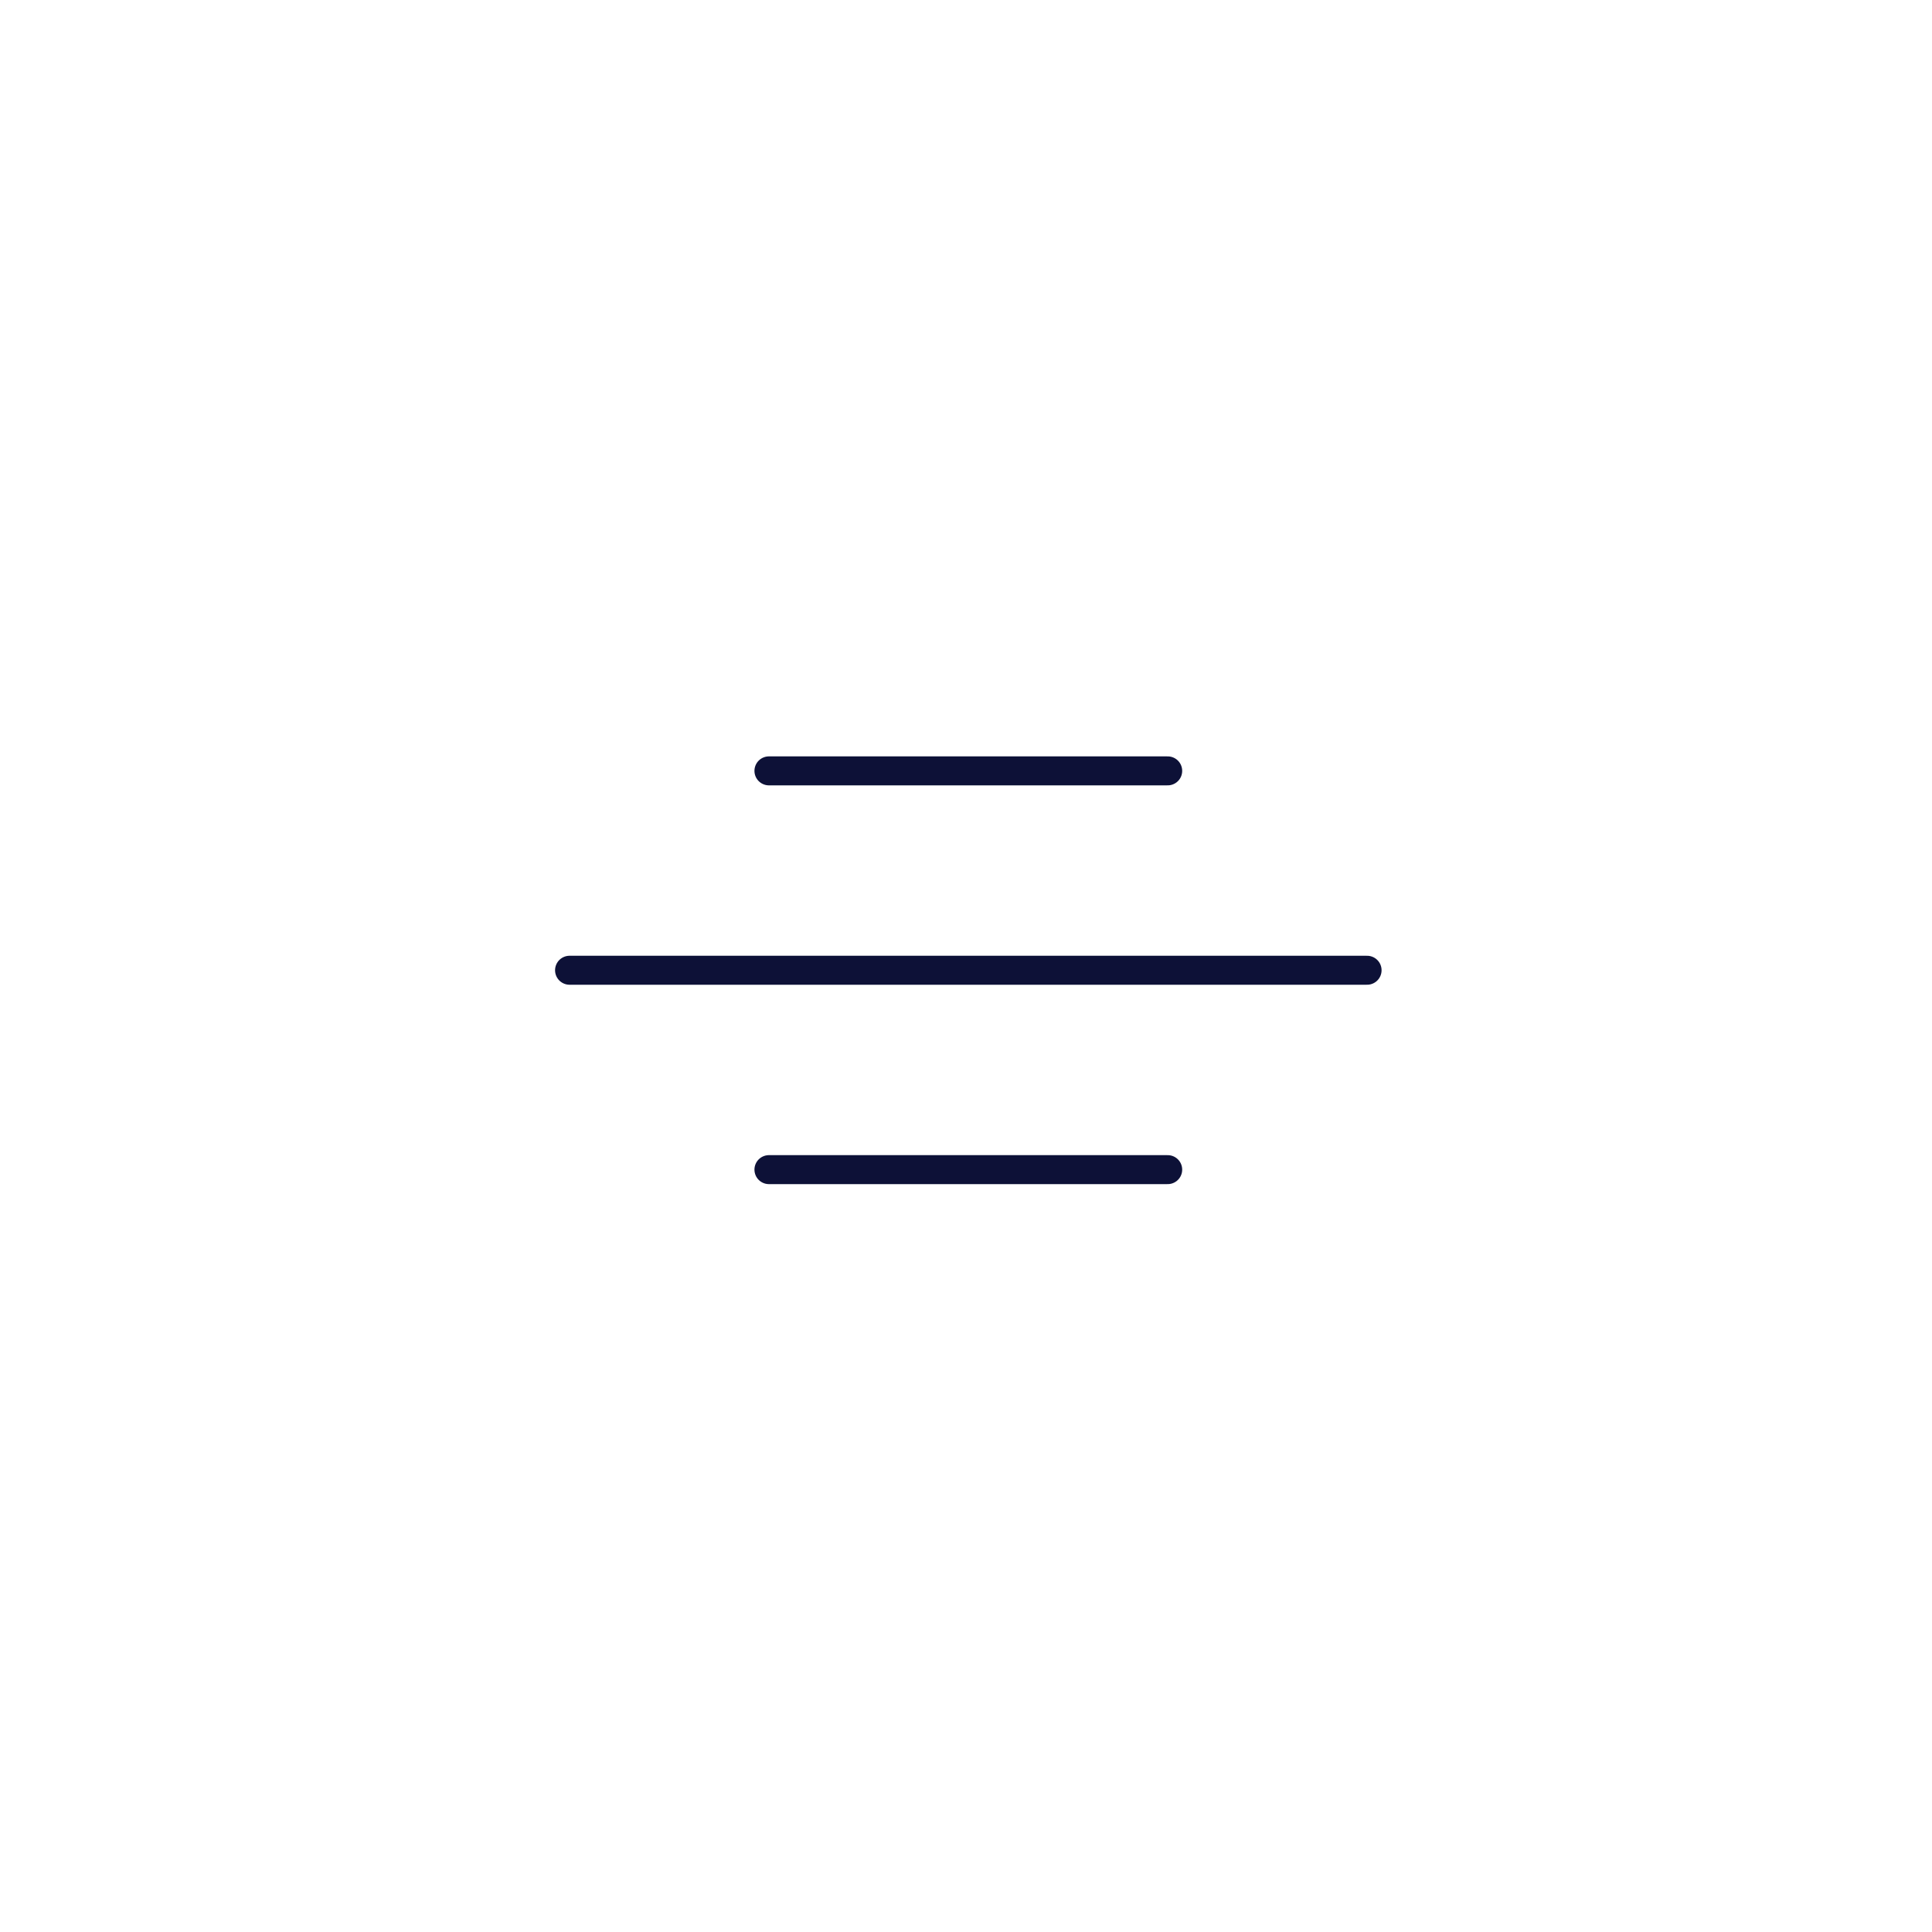
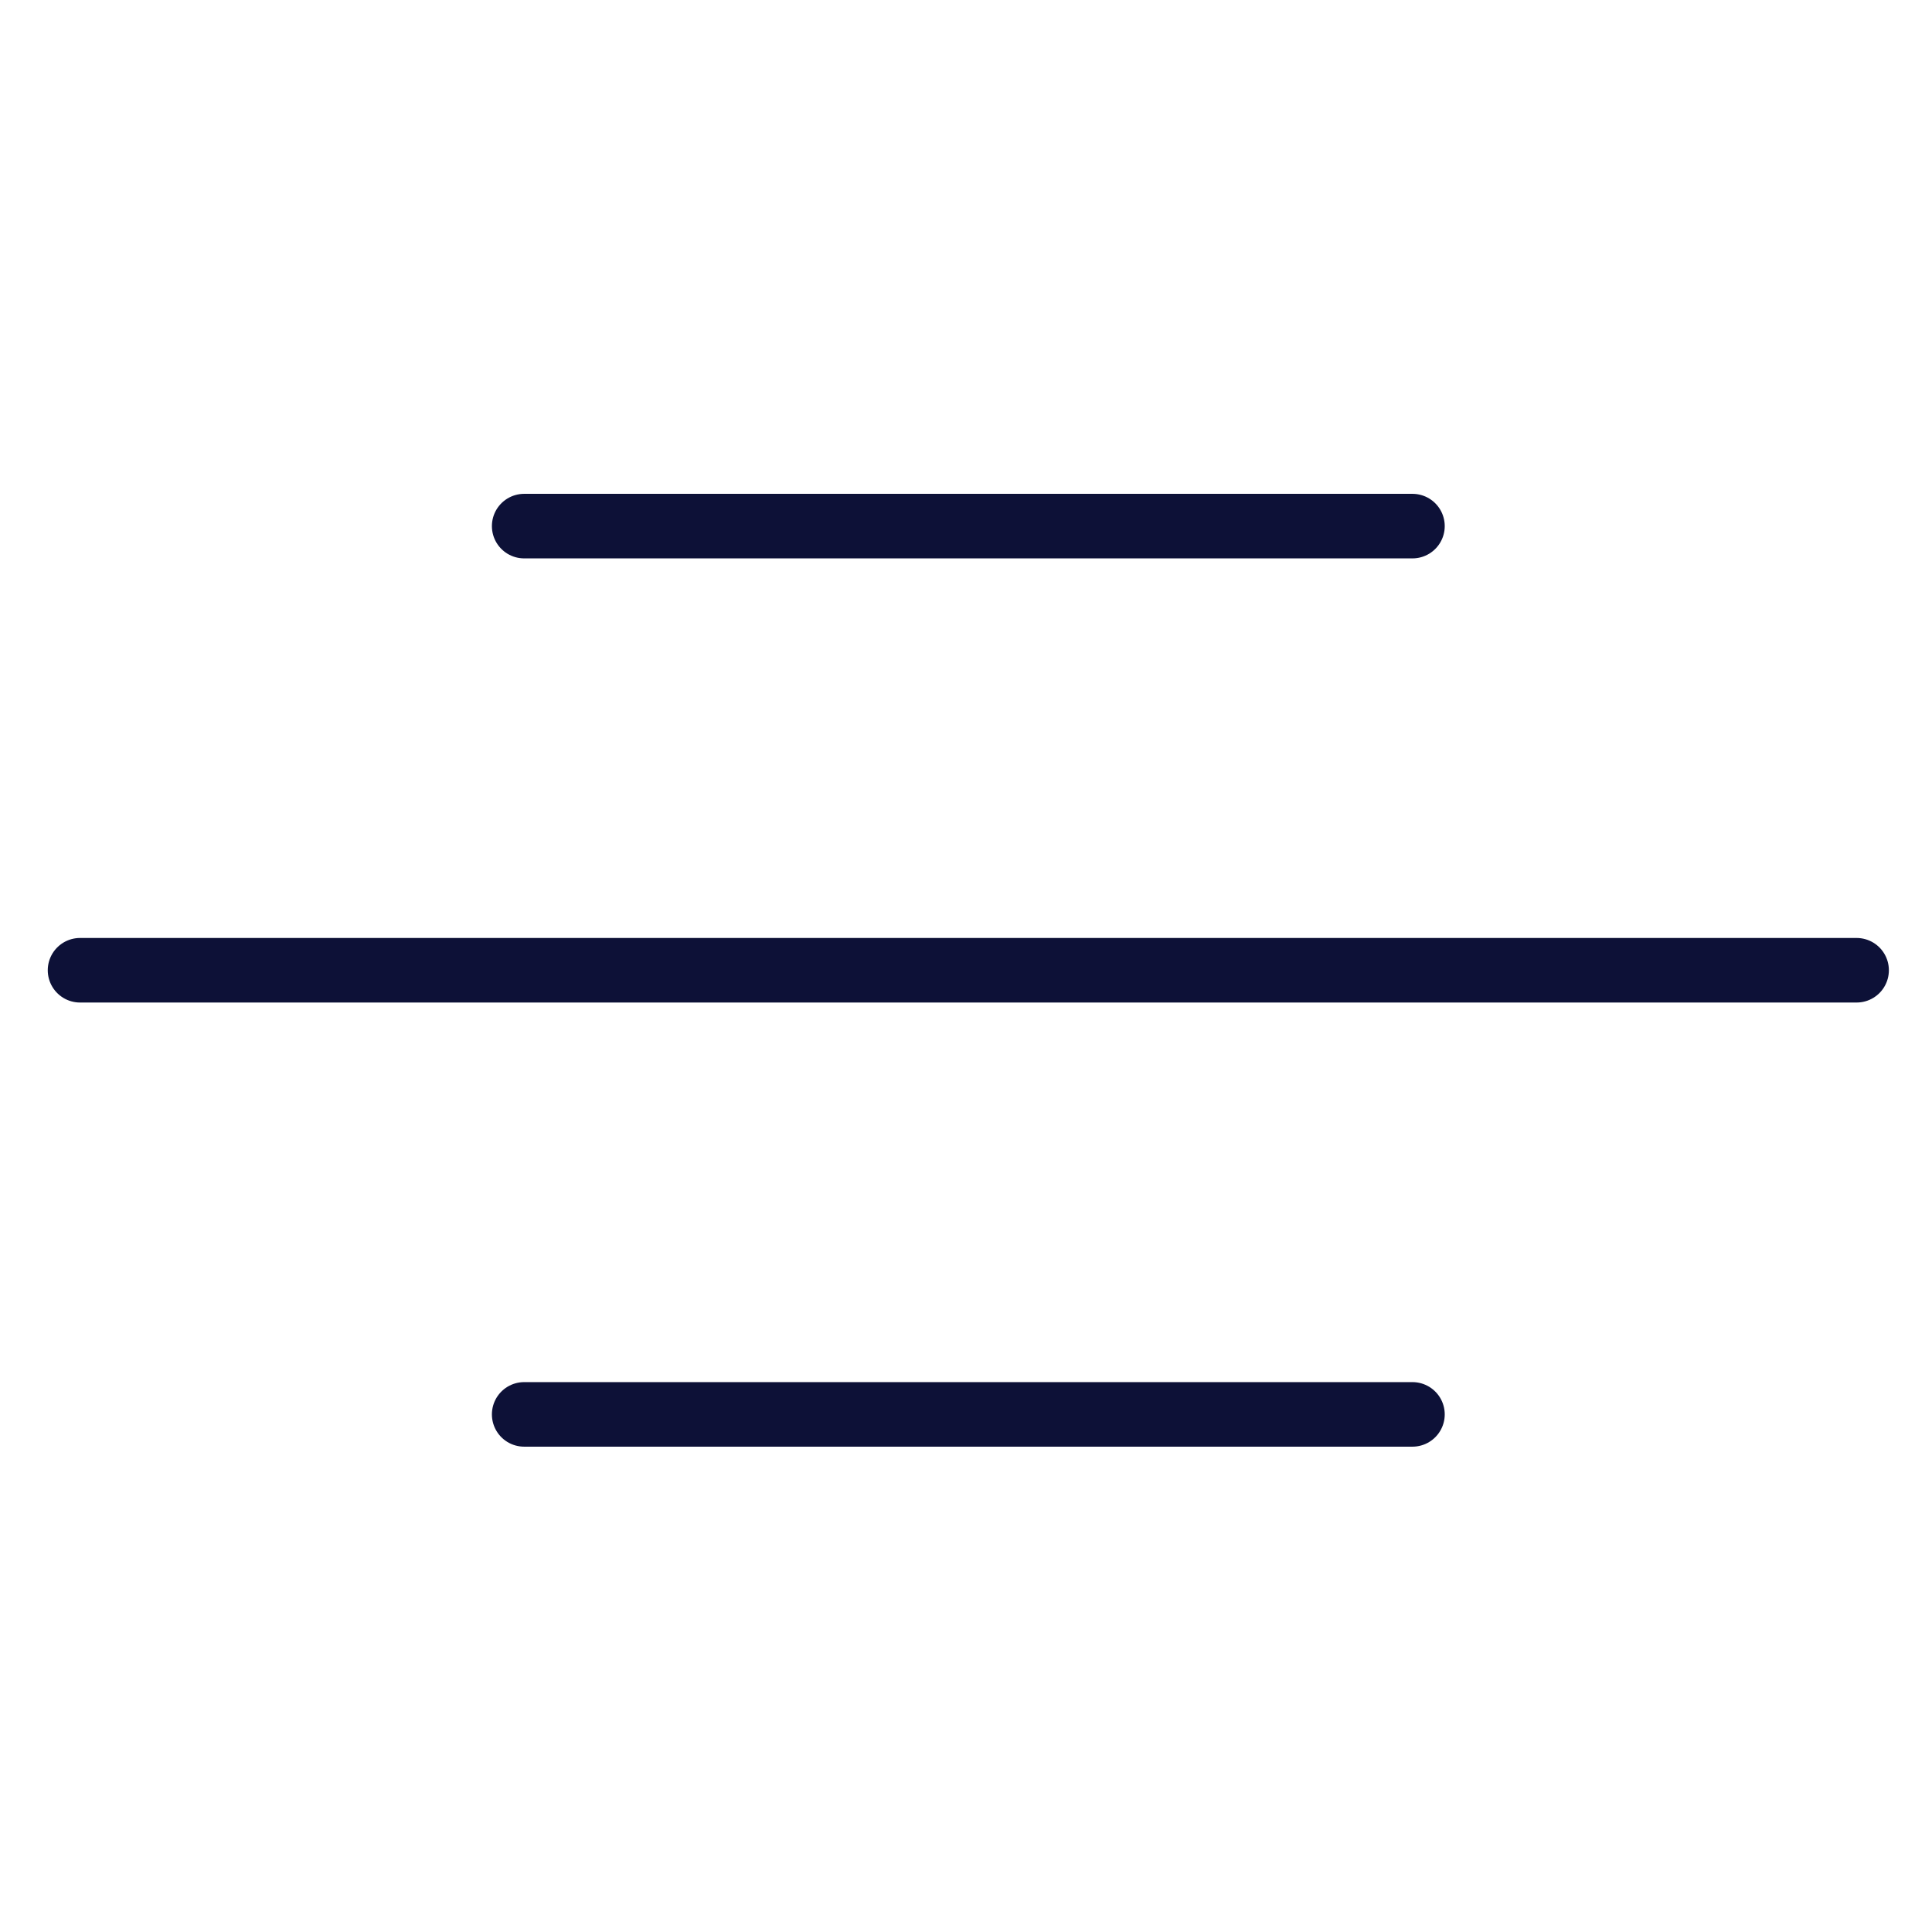
- <svg xmlns="http://www.w3.org/2000/svg" version="1.1" id="Layer_1" x="0px" y="0px" viewBox="0 0 100 100" style="enable-background:new 0 0 100 100;" xml:space="preserve">
-   <style type="text/css">
+ <svg xmlns="http://www.w3.org/2000/svg" xml:space="preserve" style="enable-background:new 0 0 100 100;" viewBox="0 0 100 100" y="0px" x="0px" id="Layer_1" version="1.1">
+   <defs id="defs610" />
+   <style id="style597" type="text/css">
	.st0{fill:none;stroke:#0D1137;stroke-width:1.5;stroke-linecap:round;stroke-linejoin:round;stroke-miterlimit:10;}
</style>
-   <g>
-     <line class="st0" x1="39.8" y1="39.9" x2="60.44" y2="39.9" />
-     <line class="st0" x1="29.48" y1="50.22" x2="70.76" y2="50.22" />
-     <line class="st0" x1="39.8" y1="60.54" x2="60.44" y2="60.54" />
+   <g transform="matrix(2.227586,0,0,2.227586,-61.52663,-61.64939)" id="g605">
+     <path d="m 39.8,60.54 h 20.64 M 29.48,50.22 H 70.76 M 39.8,39.9 h 20.64" style="fill:none;stroke:#0d1137;stroke-width:1.5;stroke-linecap:round;stroke-linejoin:round;stroke-miterlimit:10" id="line603" />
  </g>
</svg>
